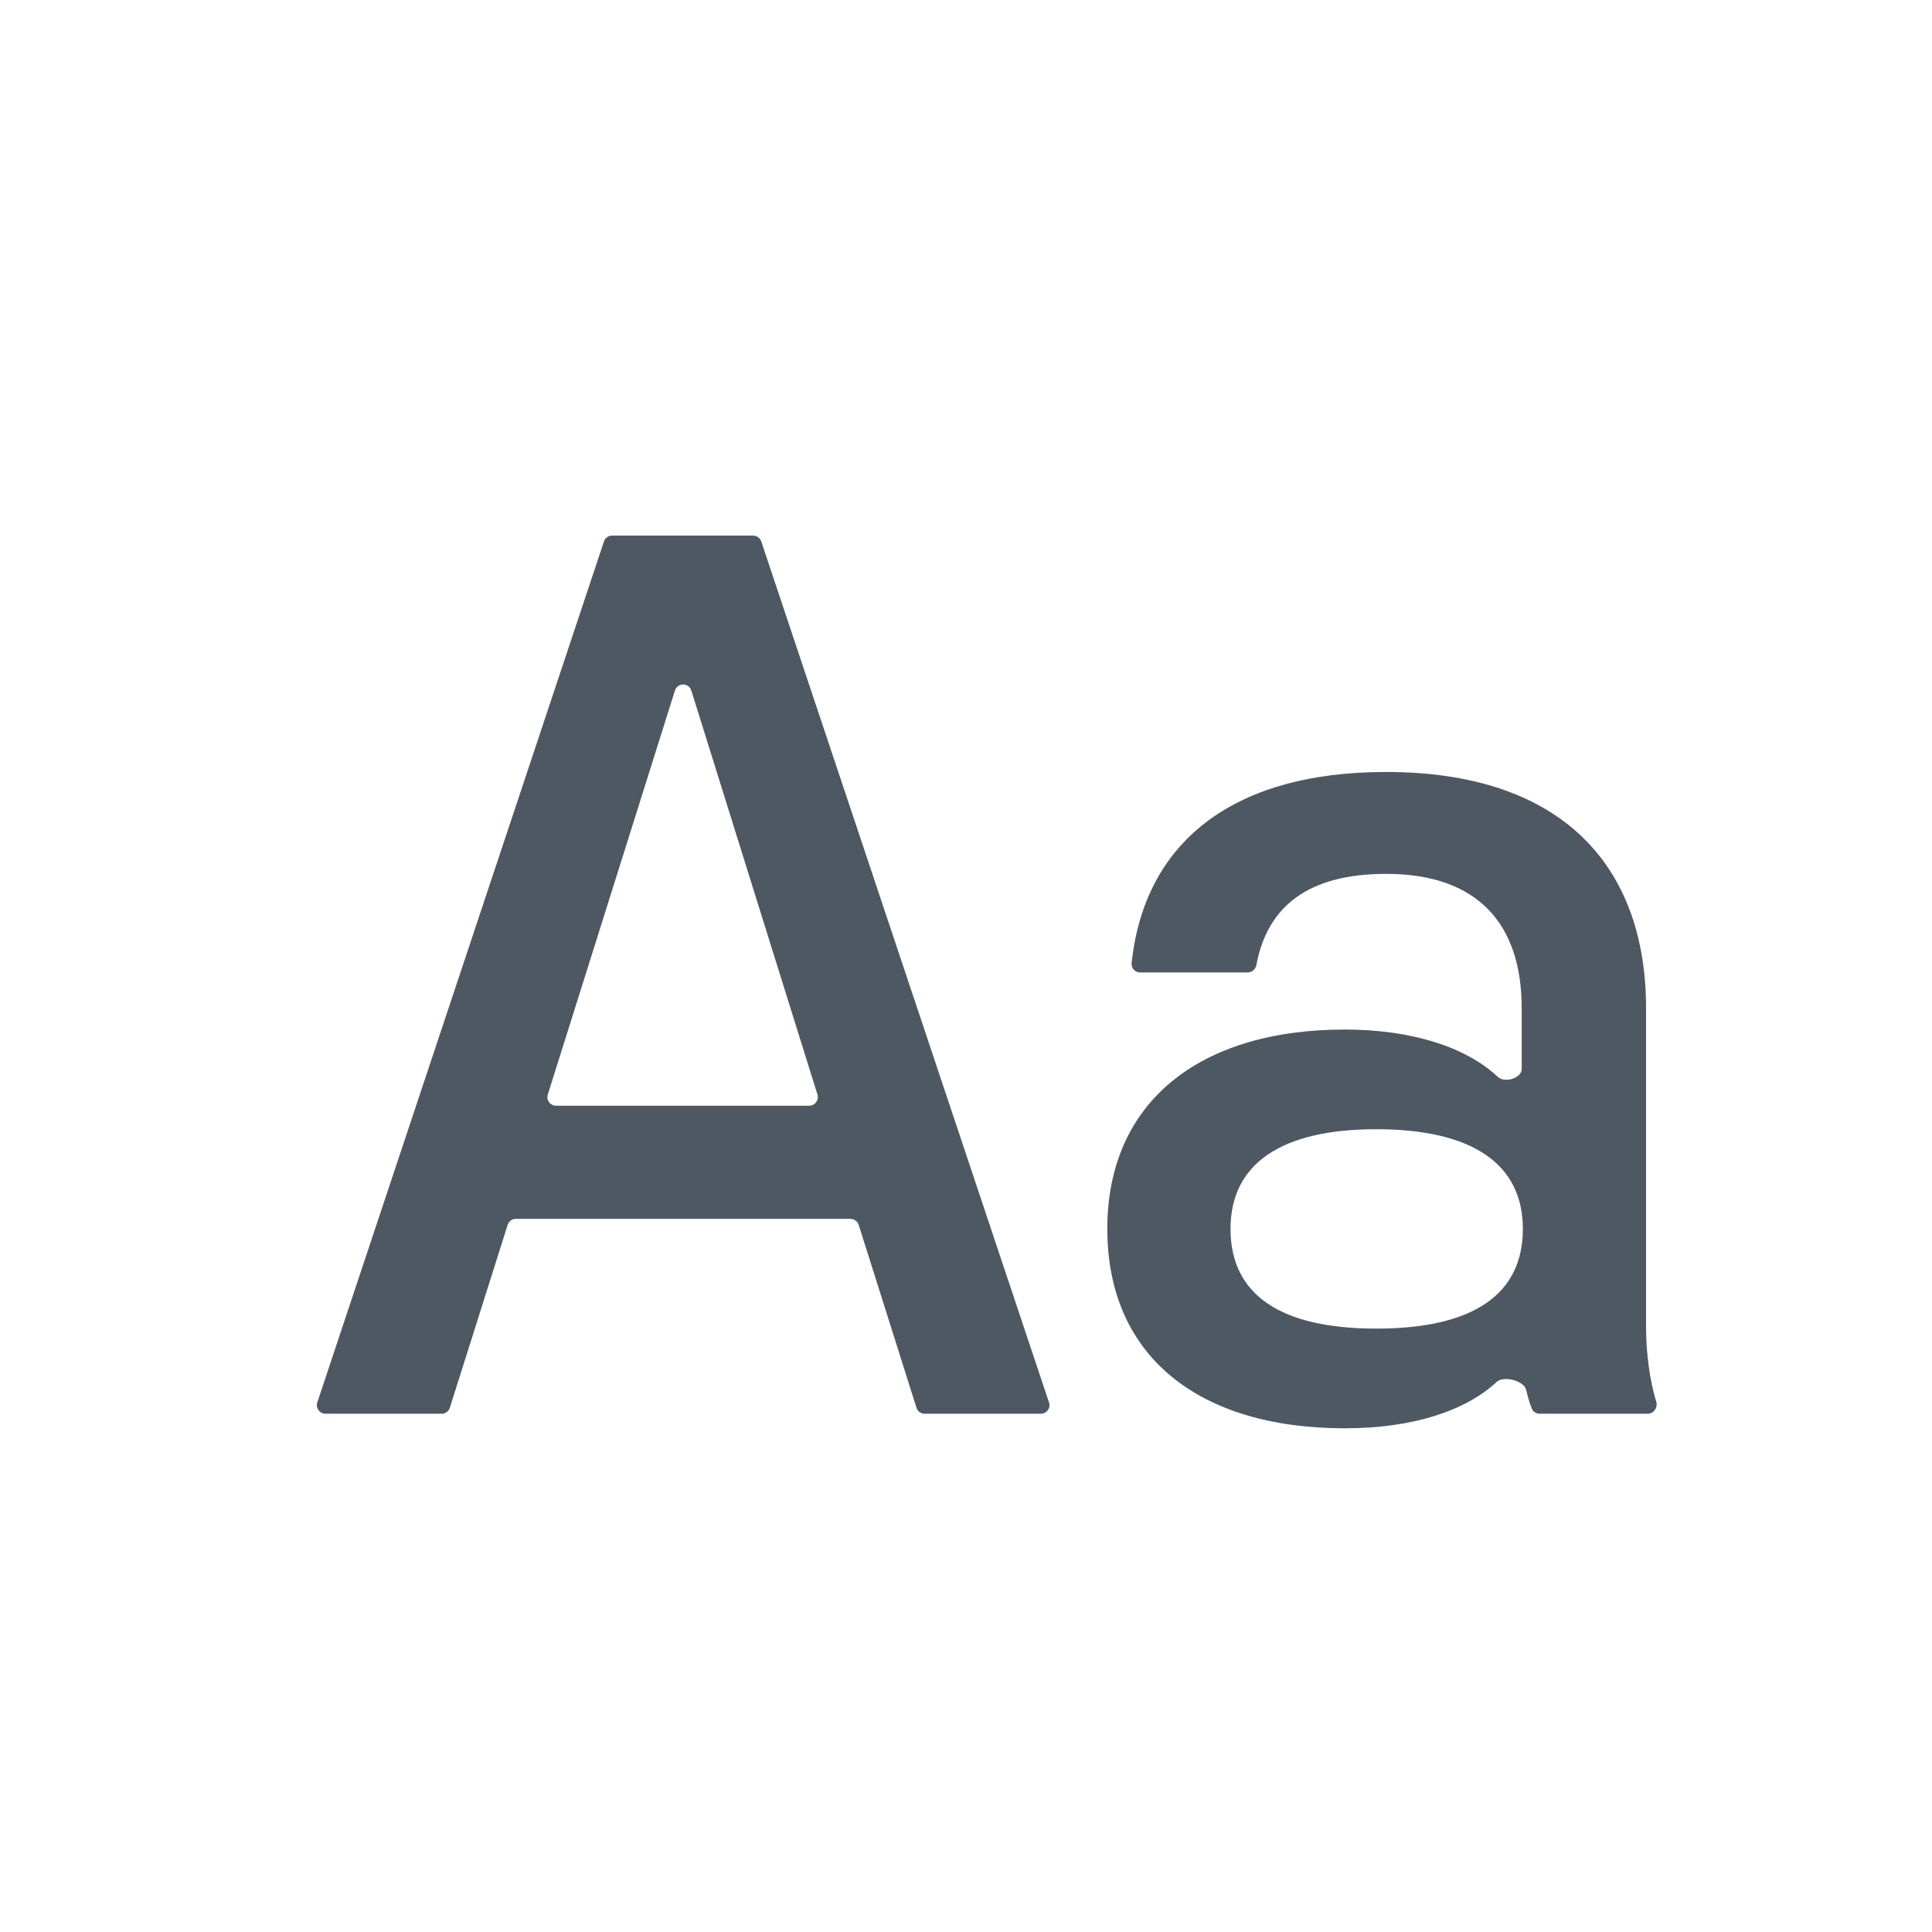
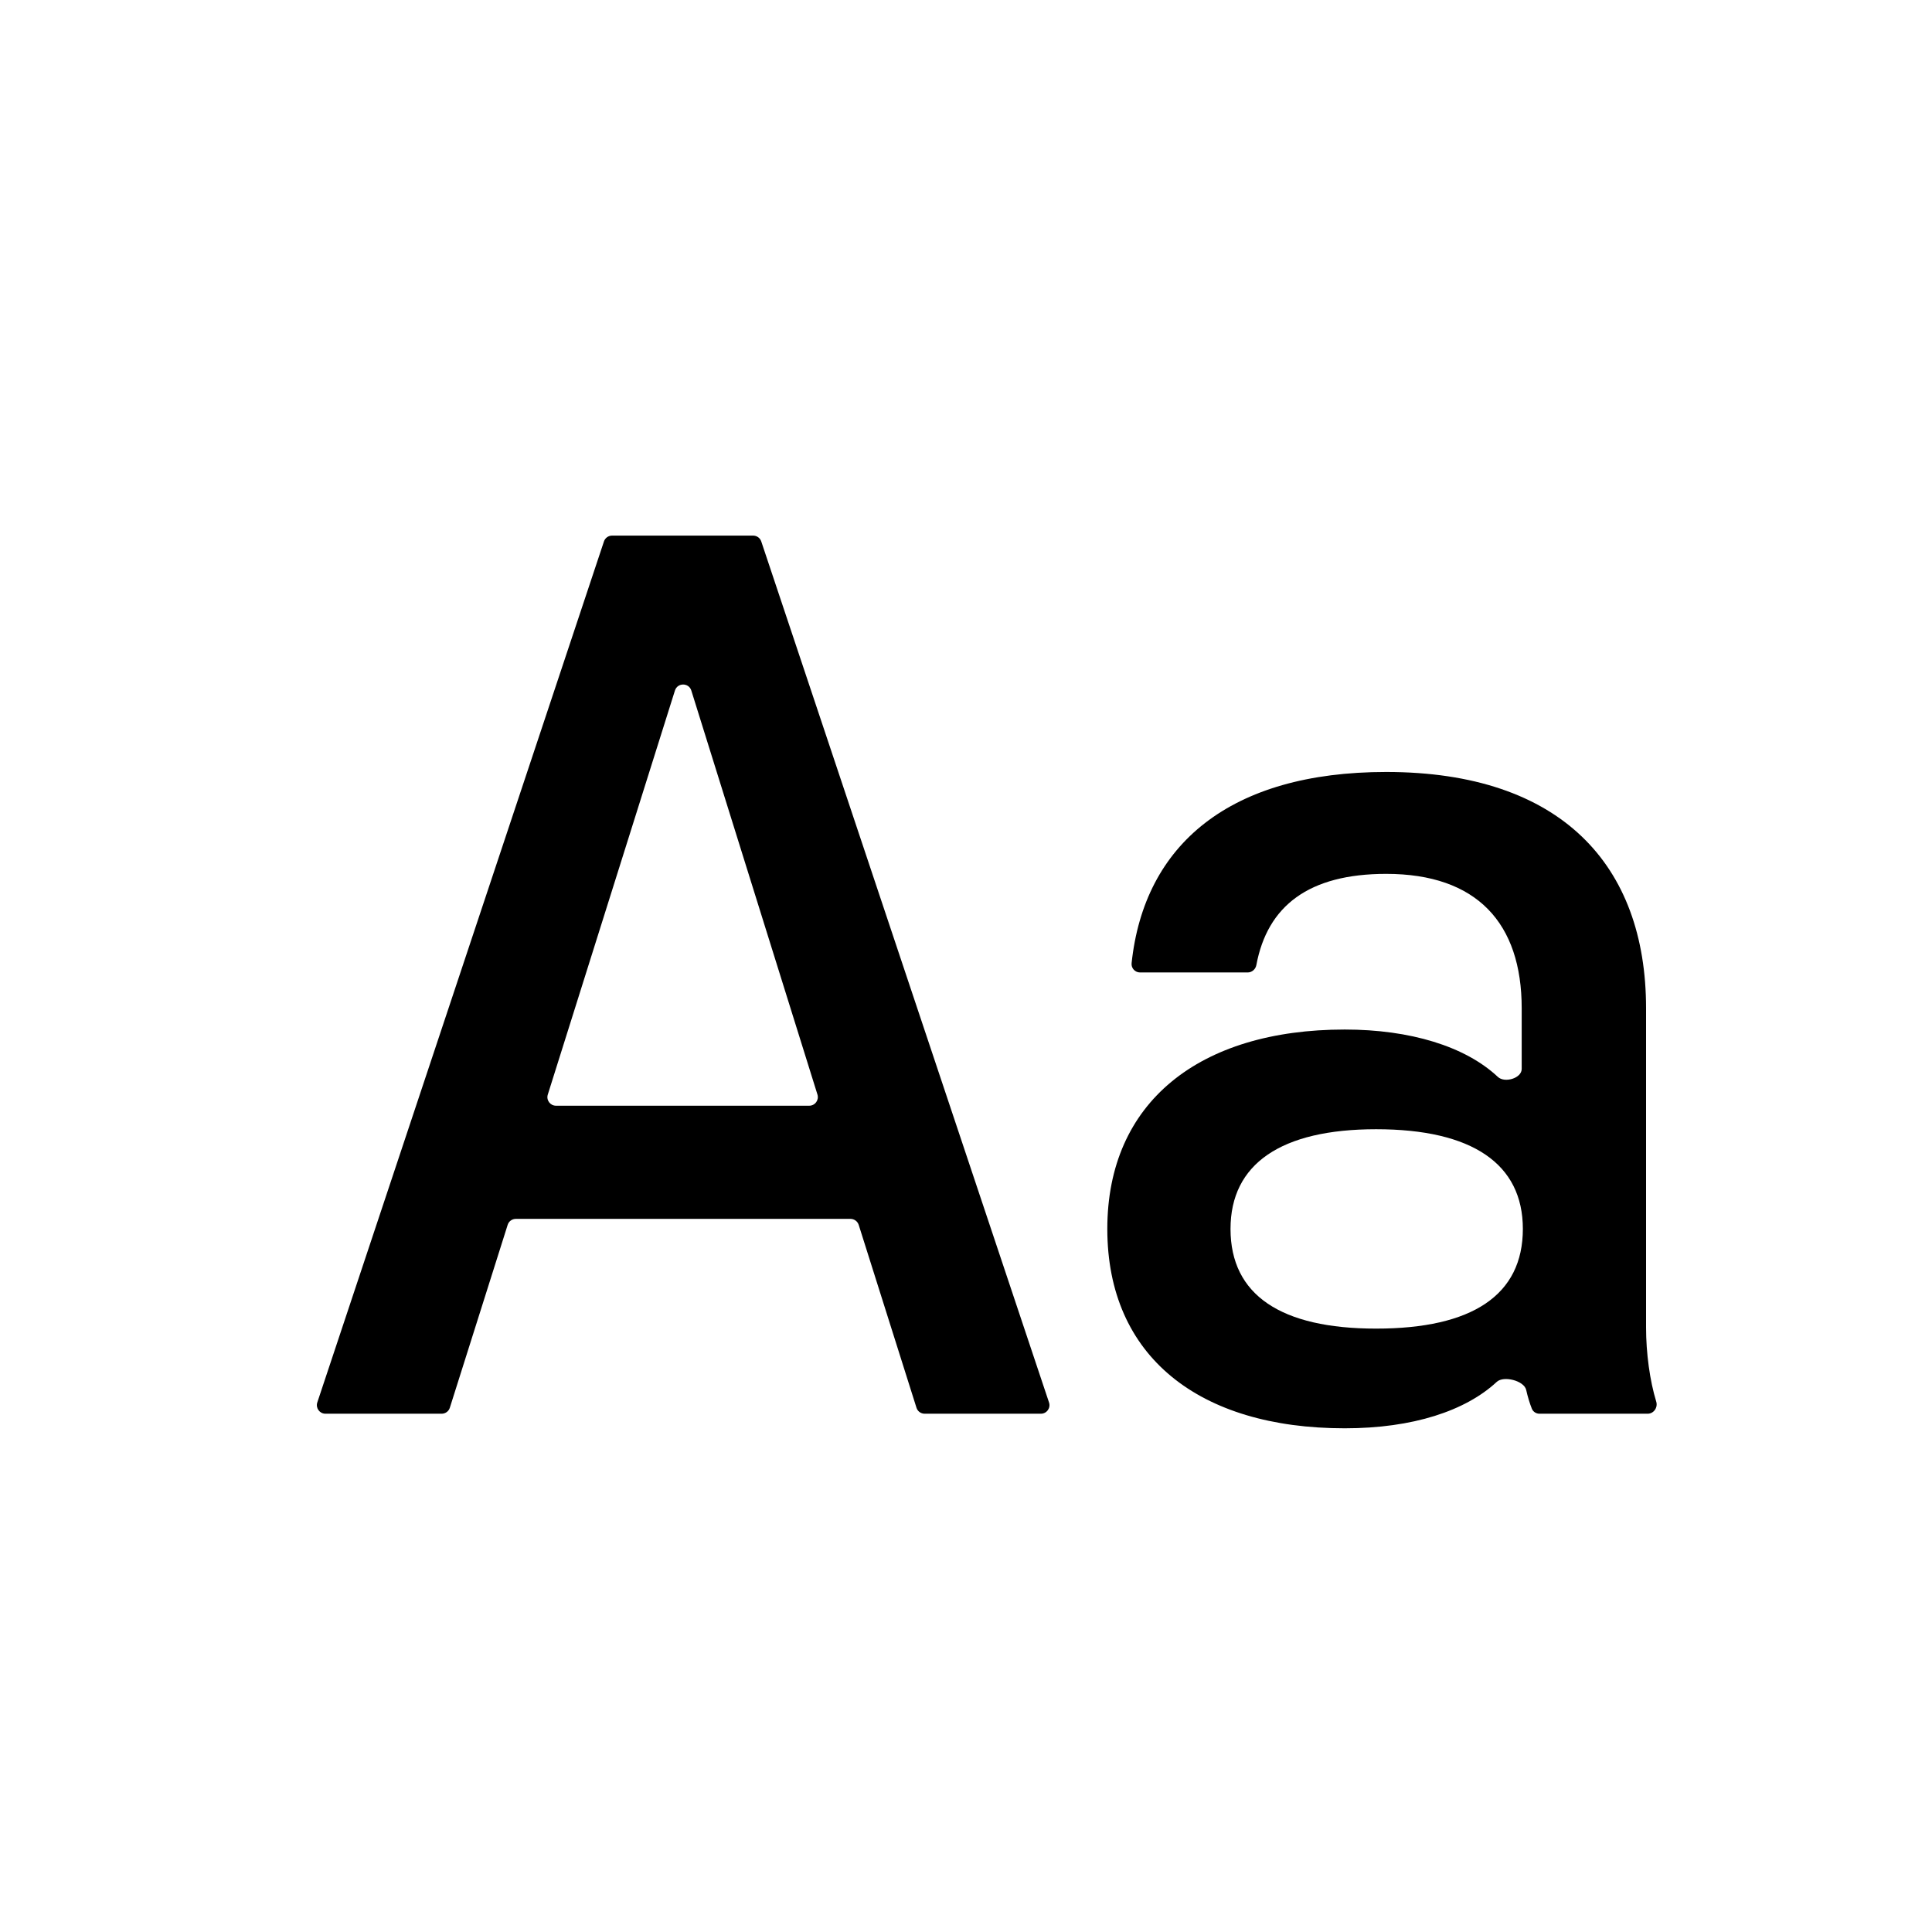
<svg xmlns="http://www.w3.org/2000/svg" width="35" height="35" viewBox="0 0 35 35" fill="none">
-   <path d="M19.004 25.407C19.038 25.507 18.963 25.611 18.856 25.611H16.751C16.683 25.611 16.623 25.567 16.603 25.503L15.556 22.189C15.535 22.125 15.475 22.081 15.407 22.081H9.345C9.277 22.081 9.217 22.125 9.197 22.189L8.149 25.503C8.129 25.567 8.069 25.611 8.001 25.611H5.896C5.79 25.611 5.715 25.507 5.748 25.407L10.941 9.809C10.962 9.746 11.021 9.703 11.088 9.703H13.644C13.711 9.703 13.77 9.746 13.791 9.809L19.004 25.407ZM14.661 20.031C14.765 20.031 14.84 19.93 14.809 19.829L12.524 12.51C12.479 12.365 12.273 12.364 12.227 12.51L9.924 19.829C9.892 19.929 9.967 20.031 10.072 20.031H14.661Z" fill="#4E5863" />
-   <path d="M27.648 25.179C27.61 25.012 27.24 24.918 27.115 25.034C26.552 25.557 25.599 25.875 24.361 25.875C21.724 25.875 20.06 24.576 20.06 22.263C20.06 19.97 21.724 18.651 24.361 18.651C25.547 18.651 26.545 18.955 27.135 19.509C27.258 19.625 27.567 19.534 27.567 19.365V18.266C27.567 16.724 26.756 15.831 25.112 15.831C23.708 15.831 22.96 16.412 22.76 17.483C22.746 17.559 22.68 17.617 22.603 17.617H20.653C20.563 17.617 20.491 17.54 20.5 17.45C20.727 15.296 22.283 13.985 25.112 13.985C28.277 13.985 29.82 15.669 29.82 18.266V24.049C29.82 24.518 29.889 25.015 30.004 25.391C30.037 25.497 29.96 25.611 29.849 25.611H27.89C27.829 25.611 27.774 25.576 27.751 25.52C27.71 25.417 27.676 25.303 27.648 25.179ZM24.93 24.069C26.674 24.069 27.588 23.46 27.588 22.263C27.588 21.086 26.674 20.457 24.93 20.457C23.205 20.457 22.292 21.086 22.292 22.263C22.292 23.46 23.205 24.069 24.93 24.069Z" fill="#4E5863" />
+   <path d="M19.004 25.407C19.038 25.507 18.963 25.611 18.856 25.611H16.751C16.683 25.611 16.623 25.567 16.603 25.503L15.556 22.189C15.535 22.125 15.475 22.081 15.407 22.081H9.345C9.277 22.081 9.217 22.125 9.197 22.189L8.149 25.503C8.129 25.567 8.069 25.611 8.001 25.611H5.896C5.79 25.611 5.715 25.507 5.748 25.407L10.941 9.809C10.962 9.746 11.021 9.703 11.088 9.703H13.644C13.711 9.703 13.77 9.746 13.791 9.809L19.004 25.407ZM14.661 20.031C14.765 20.031 14.84 19.93 14.809 19.829L12.524 12.51C12.479 12.365 12.273 12.364 12.227 12.51L9.924 19.829C9.892 19.929 9.967 20.031 10.072 20.031H14.661Z" fill="currentColor" />
+   <path d="M27.648 25.179C27.61 25.012 27.24 24.918 27.115 25.034C26.552 25.557 25.599 25.875 24.361 25.875C21.724 25.875 20.06 24.576 20.06 22.263C20.06 19.97 21.724 18.651 24.361 18.651C25.547 18.651 26.545 18.955 27.135 19.509C27.258 19.625 27.567 19.534 27.567 19.365V18.266C27.567 16.724 26.756 15.831 25.112 15.831C23.708 15.831 22.96 16.412 22.76 17.483C22.746 17.559 22.68 17.617 22.603 17.617H20.653C20.563 17.617 20.491 17.54 20.5 17.45C20.727 15.296 22.283 13.985 25.112 13.985C28.277 13.985 29.82 15.669 29.82 18.266V24.049C29.82 24.518 29.889 25.015 30.004 25.391C30.037 25.497 29.96 25.611 29.849 25.611H27.89C27.829 25.611 27.774 25.576 27.751 25.52C27.71 25.417 27.676 25.303 27.648 25.179ZM24.93 24.069C26.674 24.069 27.588 23.46 27.588 22.263C27.588 21.086 26.674 20.457 24.93 20.457C23.205 20.457 22.292 21.086 22.292 22.263C22.292 23.46 23.205 24.069 24.93 24.069Z" fill="currentColor" />
</svg>
